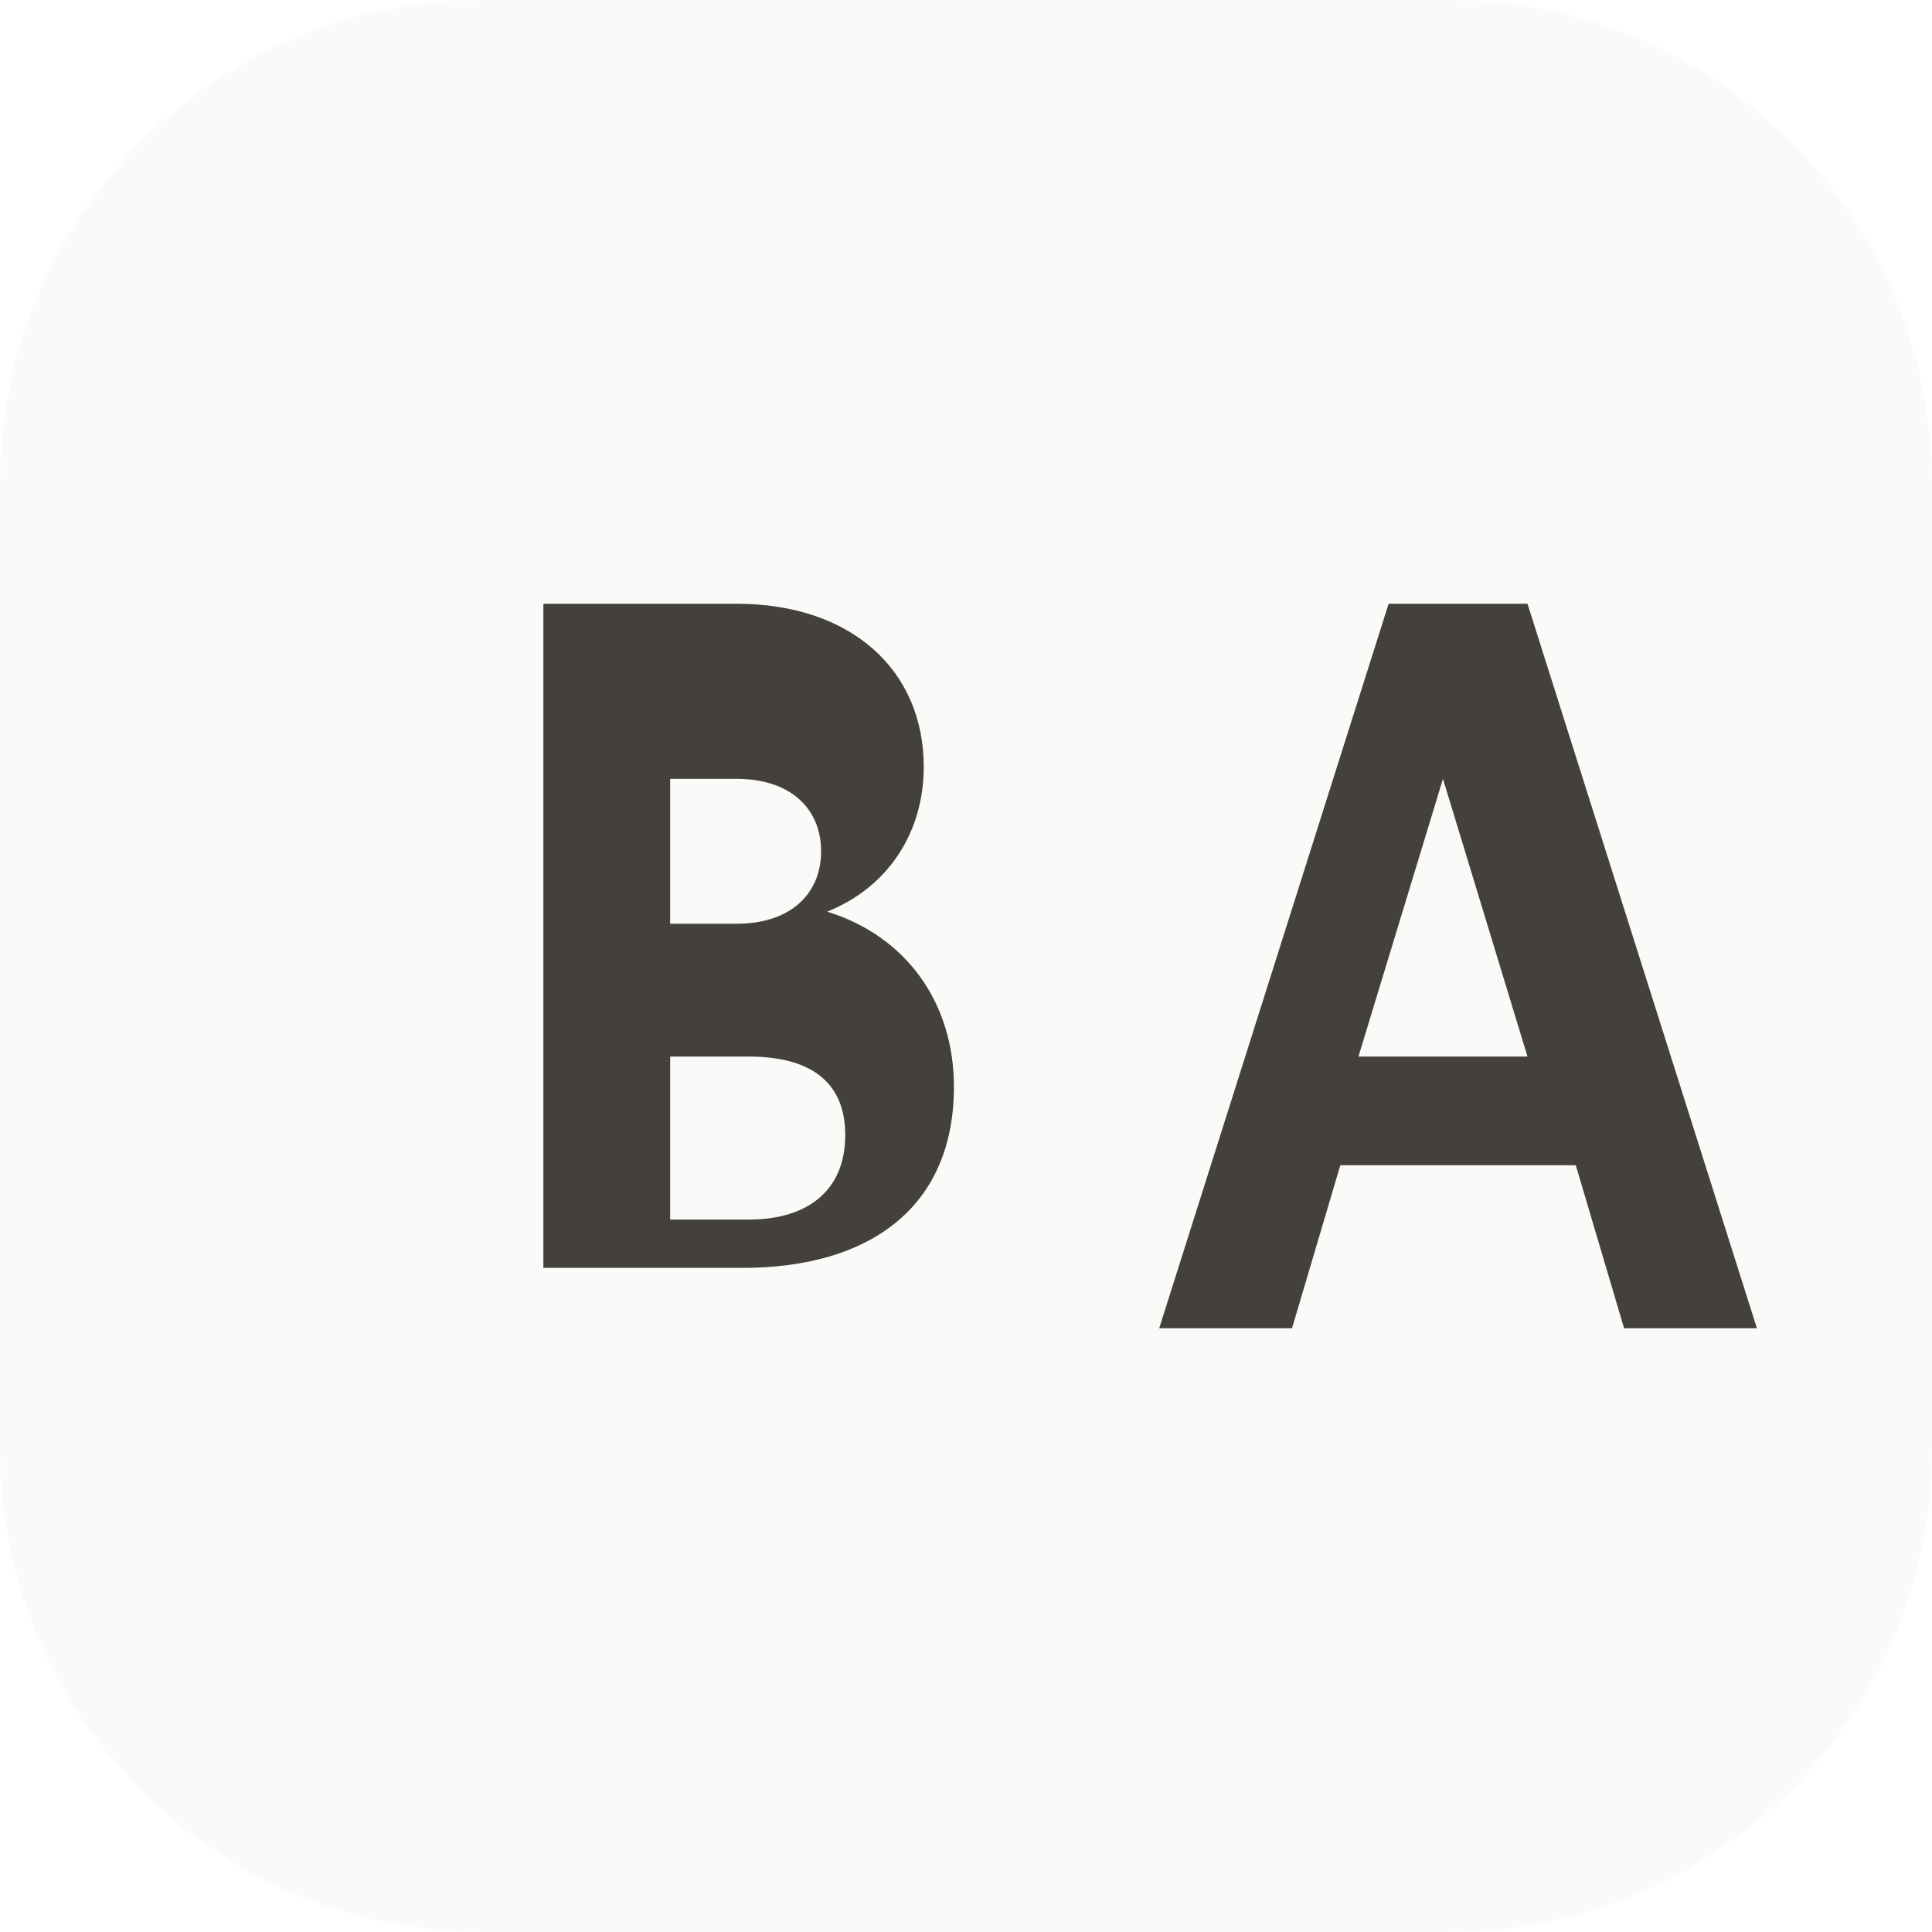
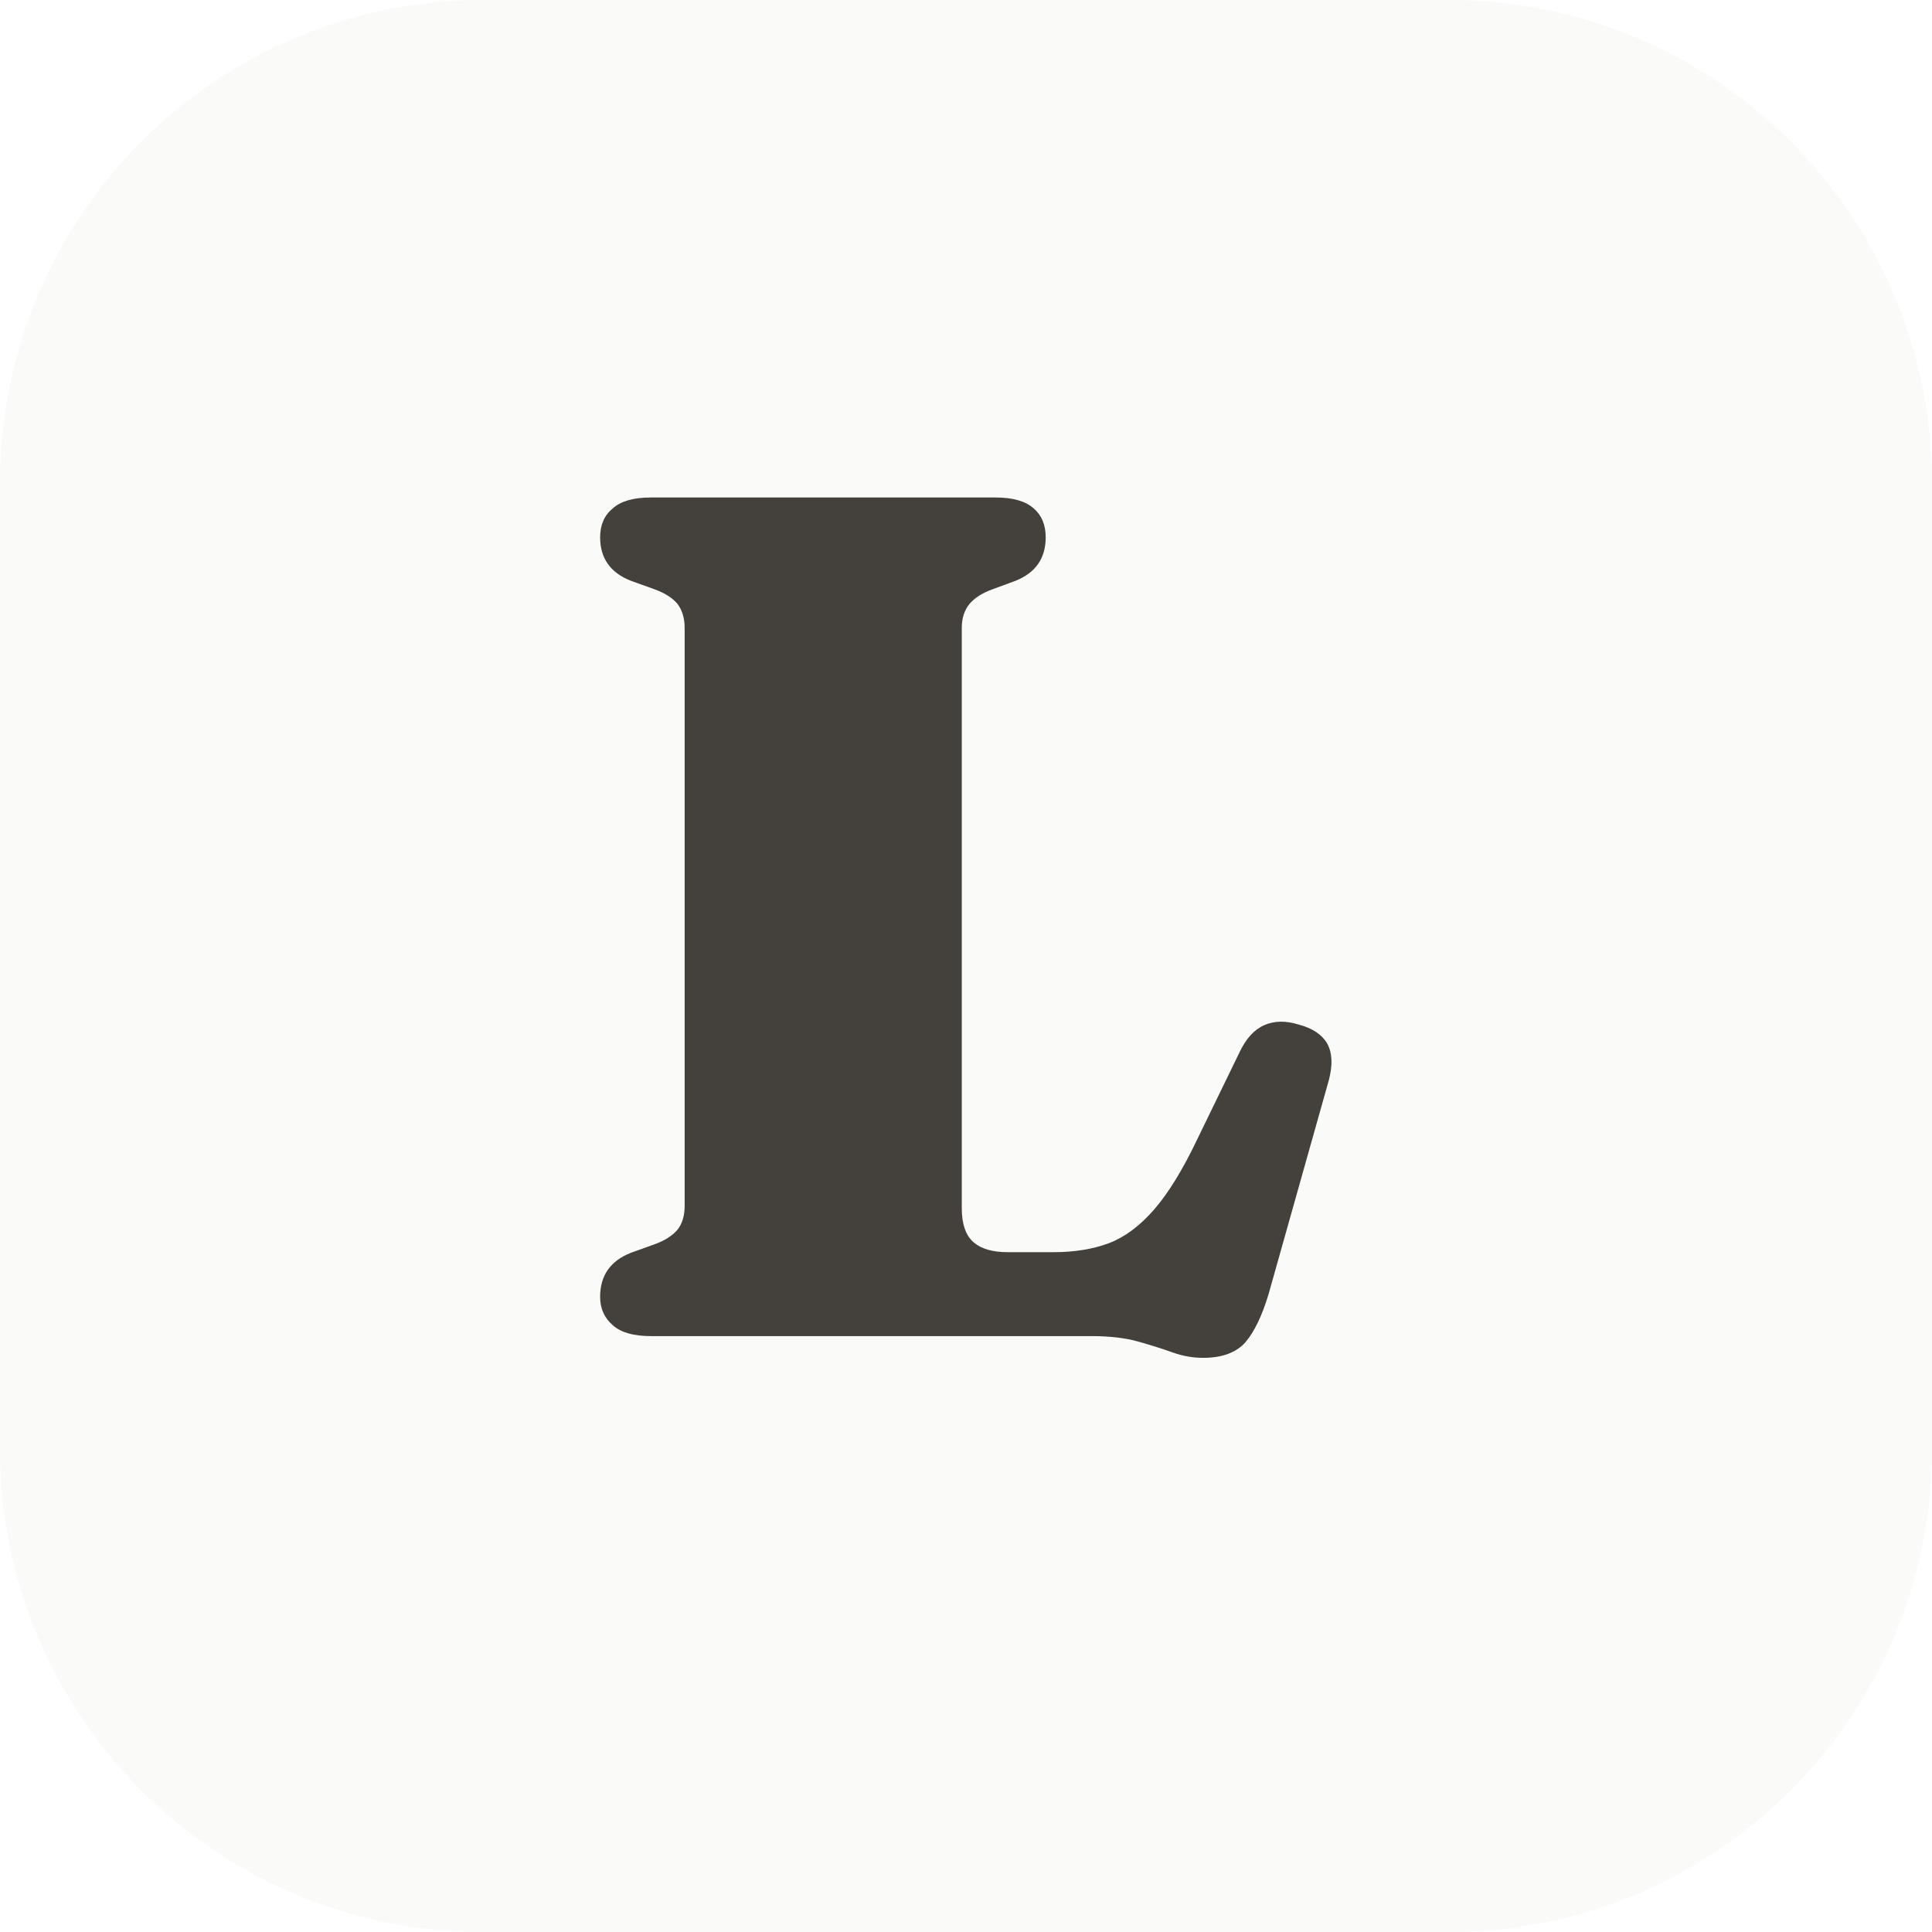
<svg xmlns="http://www.w3.org/2000/svg" viewBox="0 0 32 32" fill="none">
  <rect width="32" height="32" rx="8" fill="#fafaf9" />
-   <path d="M9 22V10h3.2c1.9 0 3.1 1.1 3.1 2.7 0 1.1-.6 2-1.6 2.4 1.3.4 2.1 1.5 2.1 2.9 0 2-1.4 3-3.5 3H9zm2.1-6.7h1.1c.9 0 1.4-.5 1.4-1.2s-.5-1.2-1.4-1.2h-1.1v2.4zm0 4.9h1.3c1 0 1.6-.5 1.6-1.4s-.6-1.3-1.6-1.3h-1.3v2.7zM19.2 22l3.8-12h2.3l3.8 12h-2.2l-.8-2.7h-3.9l-.8 2.7h-2.2zm3.3-4.5h2.8l-1.4-4.6-1.4 4.6z" fill="#44403c" />
+   <g transform="translate(9.07 22.13)">
+     <path d="M7.75-12.51L7.37-12.37Q7.12-12.28 6.99-12.13Q6.86-11.97 6.86-11.73L6.86-2.12Q6.86-1.72 7.06-1.55Q7.25-1.39 7.62-1.39L8.38-1.39Q8.90-1.39 9.30-1.54Q9.69-1.69 10.04-2.09Q10.40-2.50 10.77-3.28L11.46-4.70Q11.62-5.04 11.87-5.15Q12.12-5.26 12.44-5.16Q12.78-5.07 12.91-4.85Q13.04-4.62 12.94-4.24L11.94-0.69Q11.78-0.16 11.56 0.10Q11.33 0.36 10.86 0.36Q10.60 0.36 10.35 0.27Q10.10 0.18 9.78 0.09Q9.46 0 9.01 0L1.71 0Q1.28 0 1.08-0.18Q0.87-0.36 0.87-0.65Q0.87-1.18 1.38-1.38L1.77-1.52Q2.02-1.61 2.15-1.76Q2.27-1.91 2.27-2.16L2.27-11.73Q2.27-11.97 2.15-12.13Q2.02-12.28 1.77-12.37L1.38-12.51Q0.87-12.71 0.87-13.23Q0.87-13.54 1.08-13.71Q1.28-13.89 1.71-13.89L7.42-13.89Q7.85-13.89 8.05-13.71Q8.25-13.54 8.25-13.23Q8.25-12.71 7.75-12.51" fill="#44403c" />
+   </g>
</svg>
